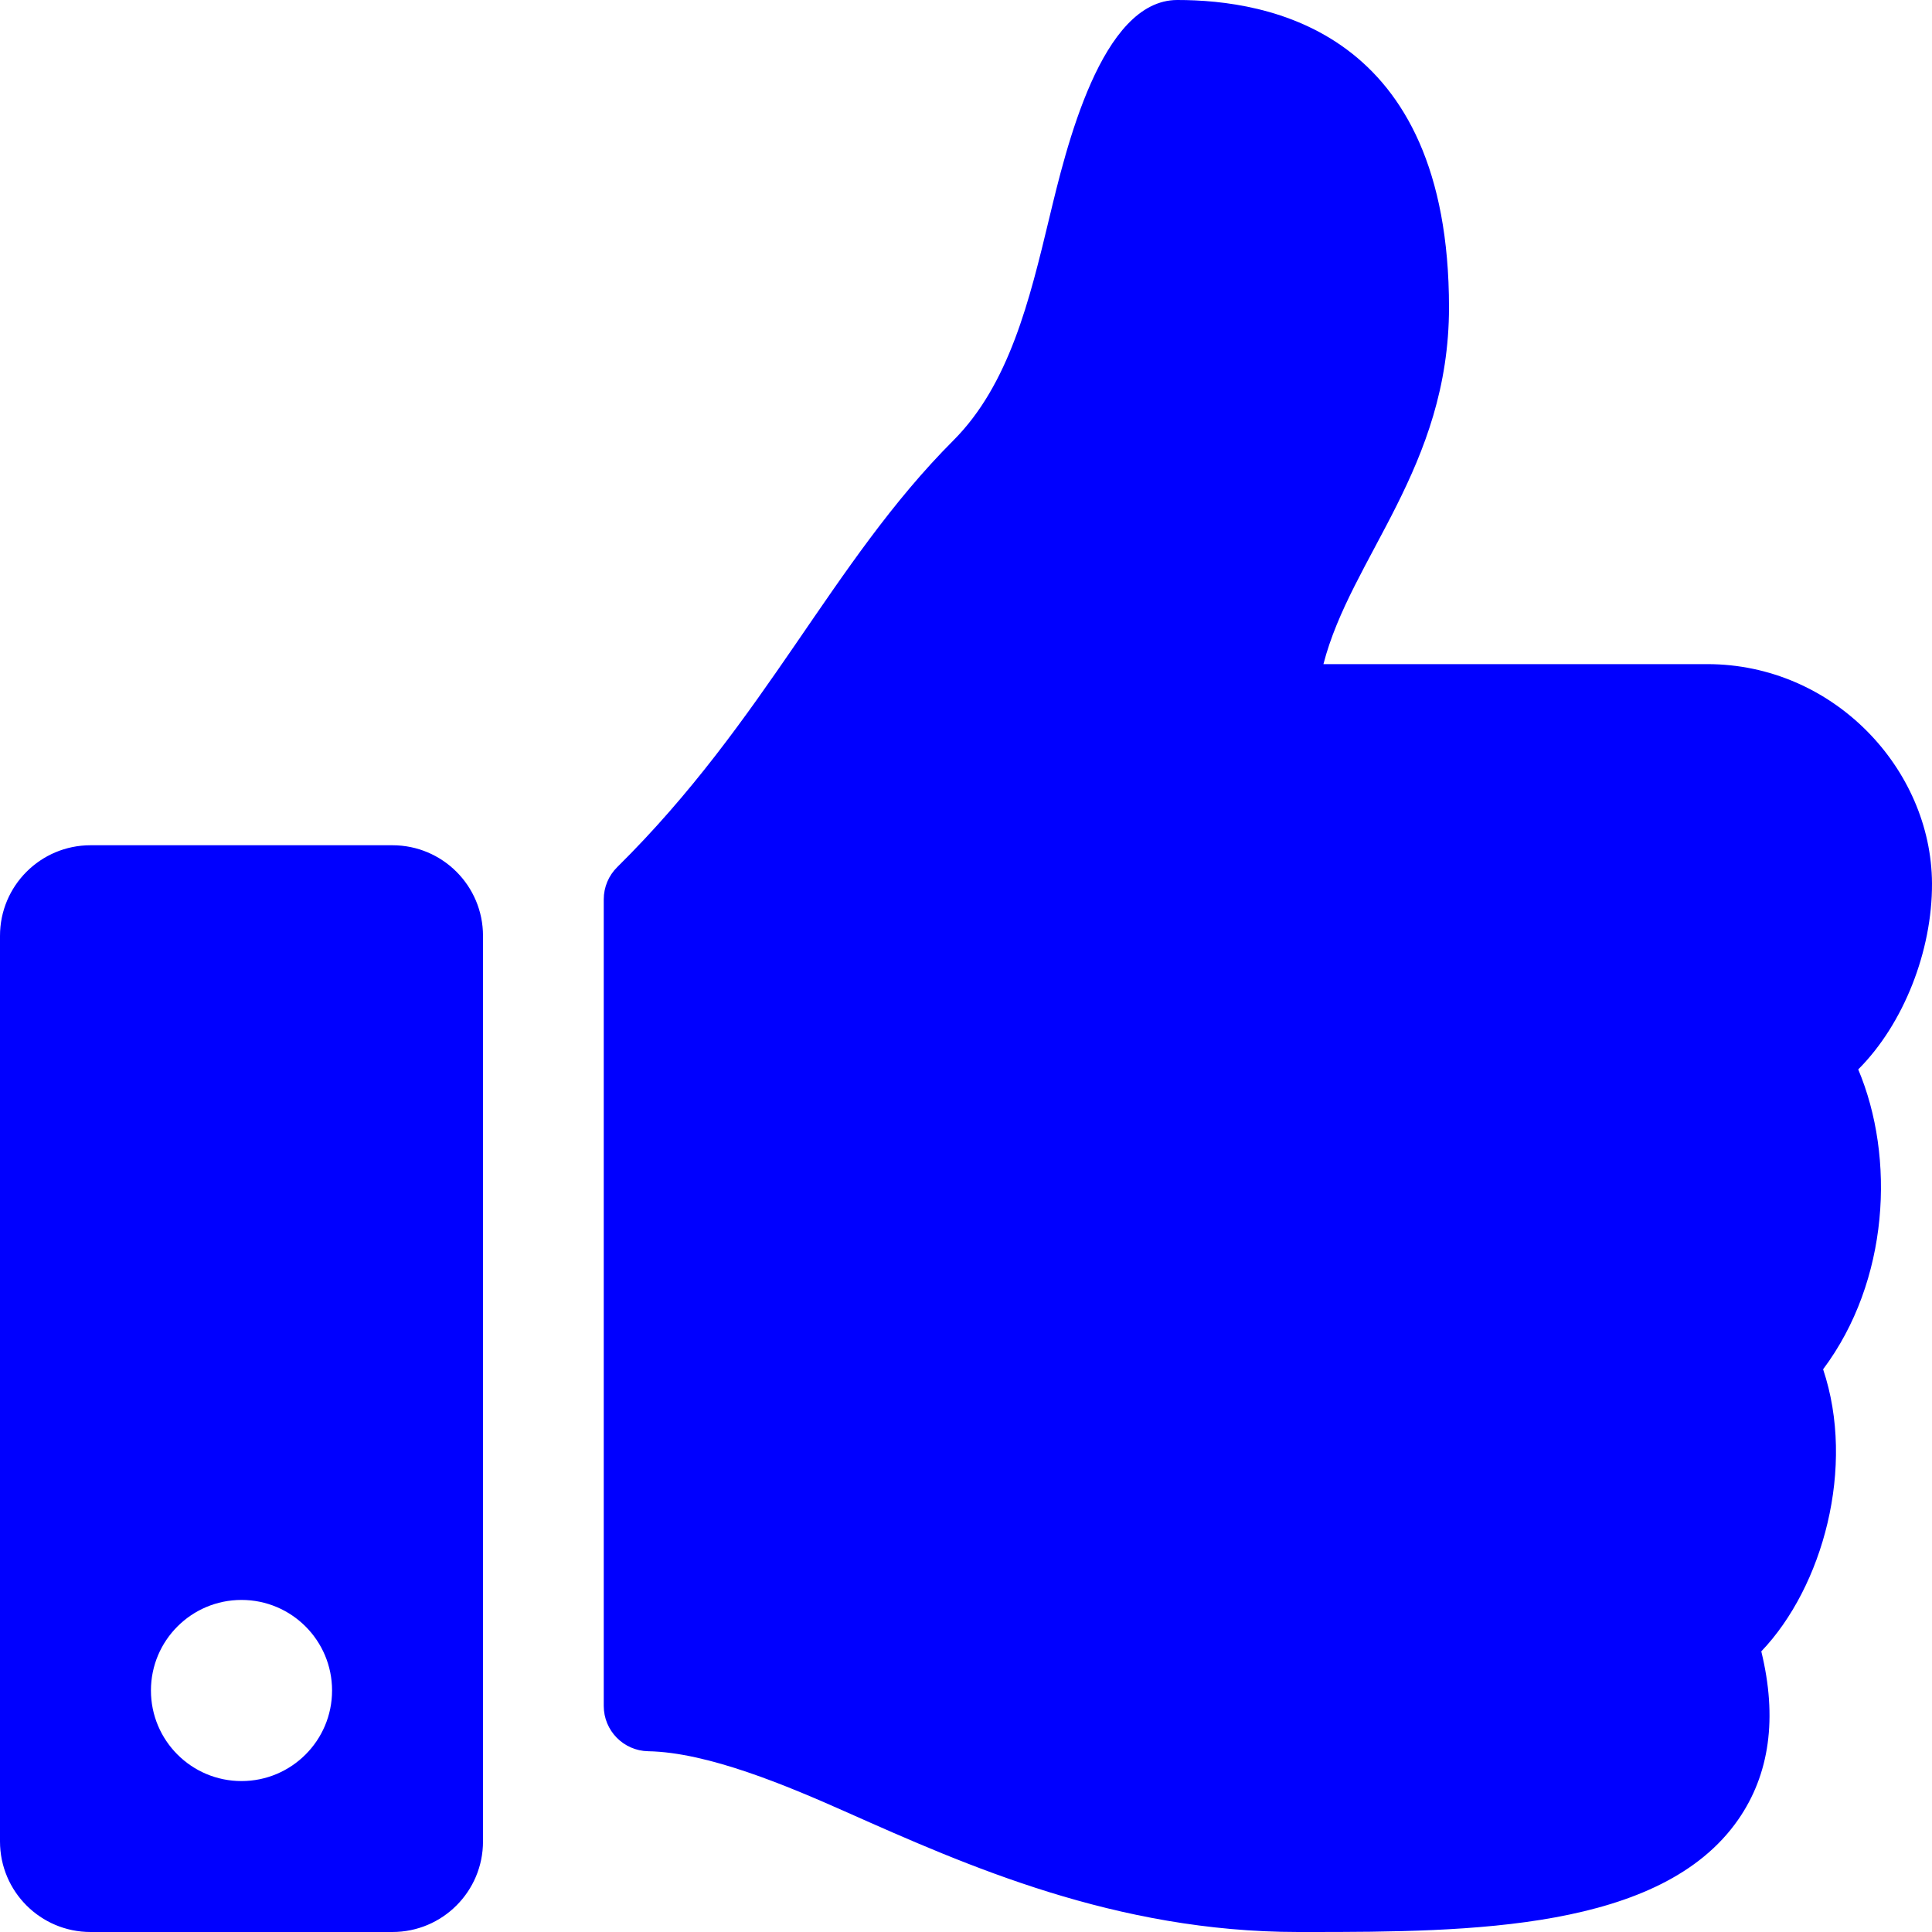
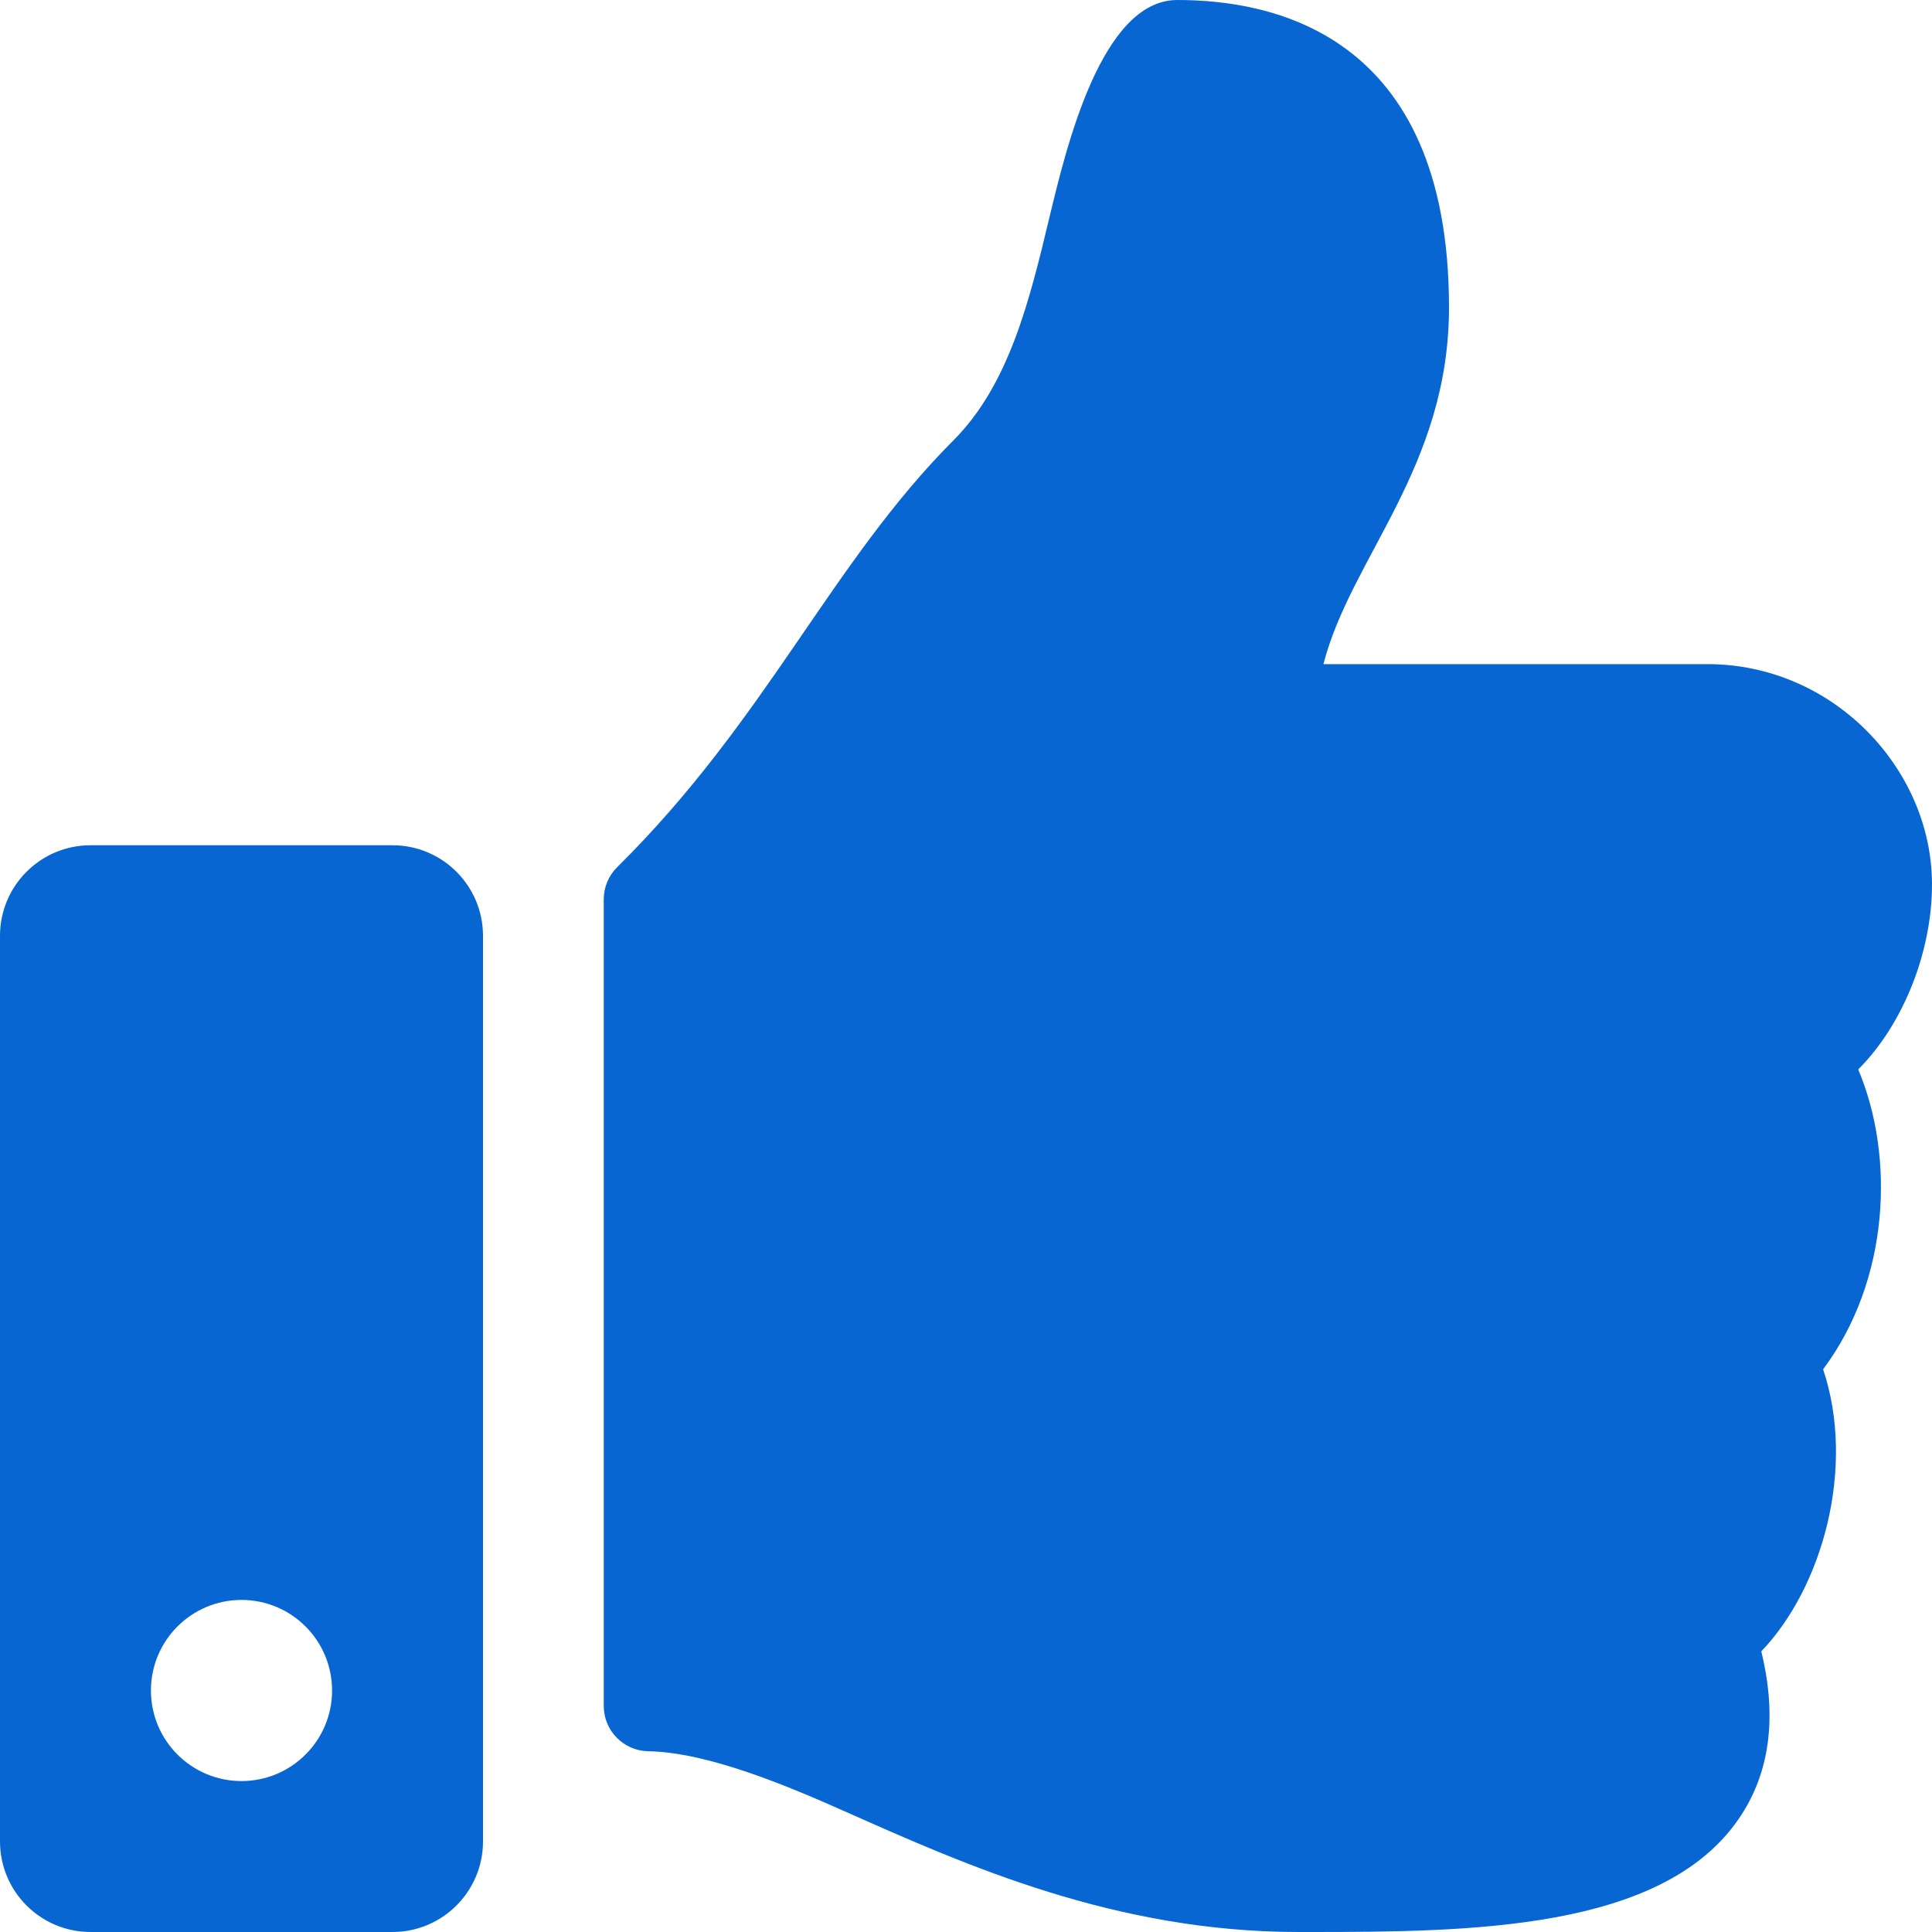
<svg xmlns="http://www.w3.org/2000/svg" aria-hidden="true" focusable="false" data-prefix="fas" data-icon="thumbs-up" class="svg-inline--fa fa-thumbs-up fa-w-16" role="img" viewBox="0 0 512 512">
-   <path fill="blue" d="M104 224H24c-13.255 0-24 10.745-24 24v240c0 13.255 10.745 24 24 24h80c13.255 0 24-10.745 24-24V248c0-13.255-10.745-24-24-24zM64 472c-13.255 0-24-10.745-24-24s10.745-24 24-24 24 10.745 24 24-10.745 24-24 24zM384 81.452c0 42.416-25.97 66.208-33.277 94.548h101.723c33.397 0 59.397 27.746 59.553 58.098.084 17.938-7.546 37.249-19.439 49.197l-.11.11c9.836 23.337 8.237 56.037-9.308 79.469 8.681 25.895-.069 57.704-16.382 74.757 4.298 17.598 2.244 32.575-6.148 44.632C440.202 511.587 389.616 512 346.839 512l-2.845-.001c-48.287-.017-87.806-17.598-119.56-31.725-15.957-7.099-36.821-15.887-52.651-16.178-6.54-.12-11.783-5.457-11.783-11.998v-213.77c0-3.2 1.282-6.271 3.558-8.521 39.614-39.144 56.648-80.587 89.117-113.111 14.804-14.832 20.188-37.236 25.393-58.902C282.515 39.293 291.817 0 312 0c24 0 72 8 72 81.452z" />
+   <path fill="#0866d3" d="M104 224H24c-13.255 0-24 10.745-24 24v240c0 13.255 10.745 24 24 24h80c13.255 0 24-10.745 24-24V248c0-13.255-10.745-24-24-24zM64 472c-13.255 0-24-10.745-24-24s10.745-24 24-24 24 10.745 24 24-10.745 24-24 24zM384 81.452c0 42.416-25.97 66.208-33.277 94.548h101.723c33.397 0 59.397 27.746 59.553 58.098.084 17.938-7.546 37.249-19.439 49.197l-.11.11c9.836 23.337 8.237 56.037-9.308 79.469 8.681 25.895-.069 57.704-16.382 74.757 4.298 17.598 2.244 32.575-6.148 44.632C440.202 511.587 389.616 512 346.839 512l-2.845-.001c-48.287-.017-87.806-17.598-119.56-31.725-15.957-7.099-36.821-15.887-52.651-16.178-6.54-.12-11.783-5.457-11.783-11.998v-213.77c0-3.2 1.282-6.271 3.558-8.521 39.614-39.144 56.648-80.587 89.117-113.111 14.804-14.832 20.188-37.236 25.393-58.902C282.515 39.293 291.817 0 312 0c24 0 72 8 72 81.452z" />
</svg>
